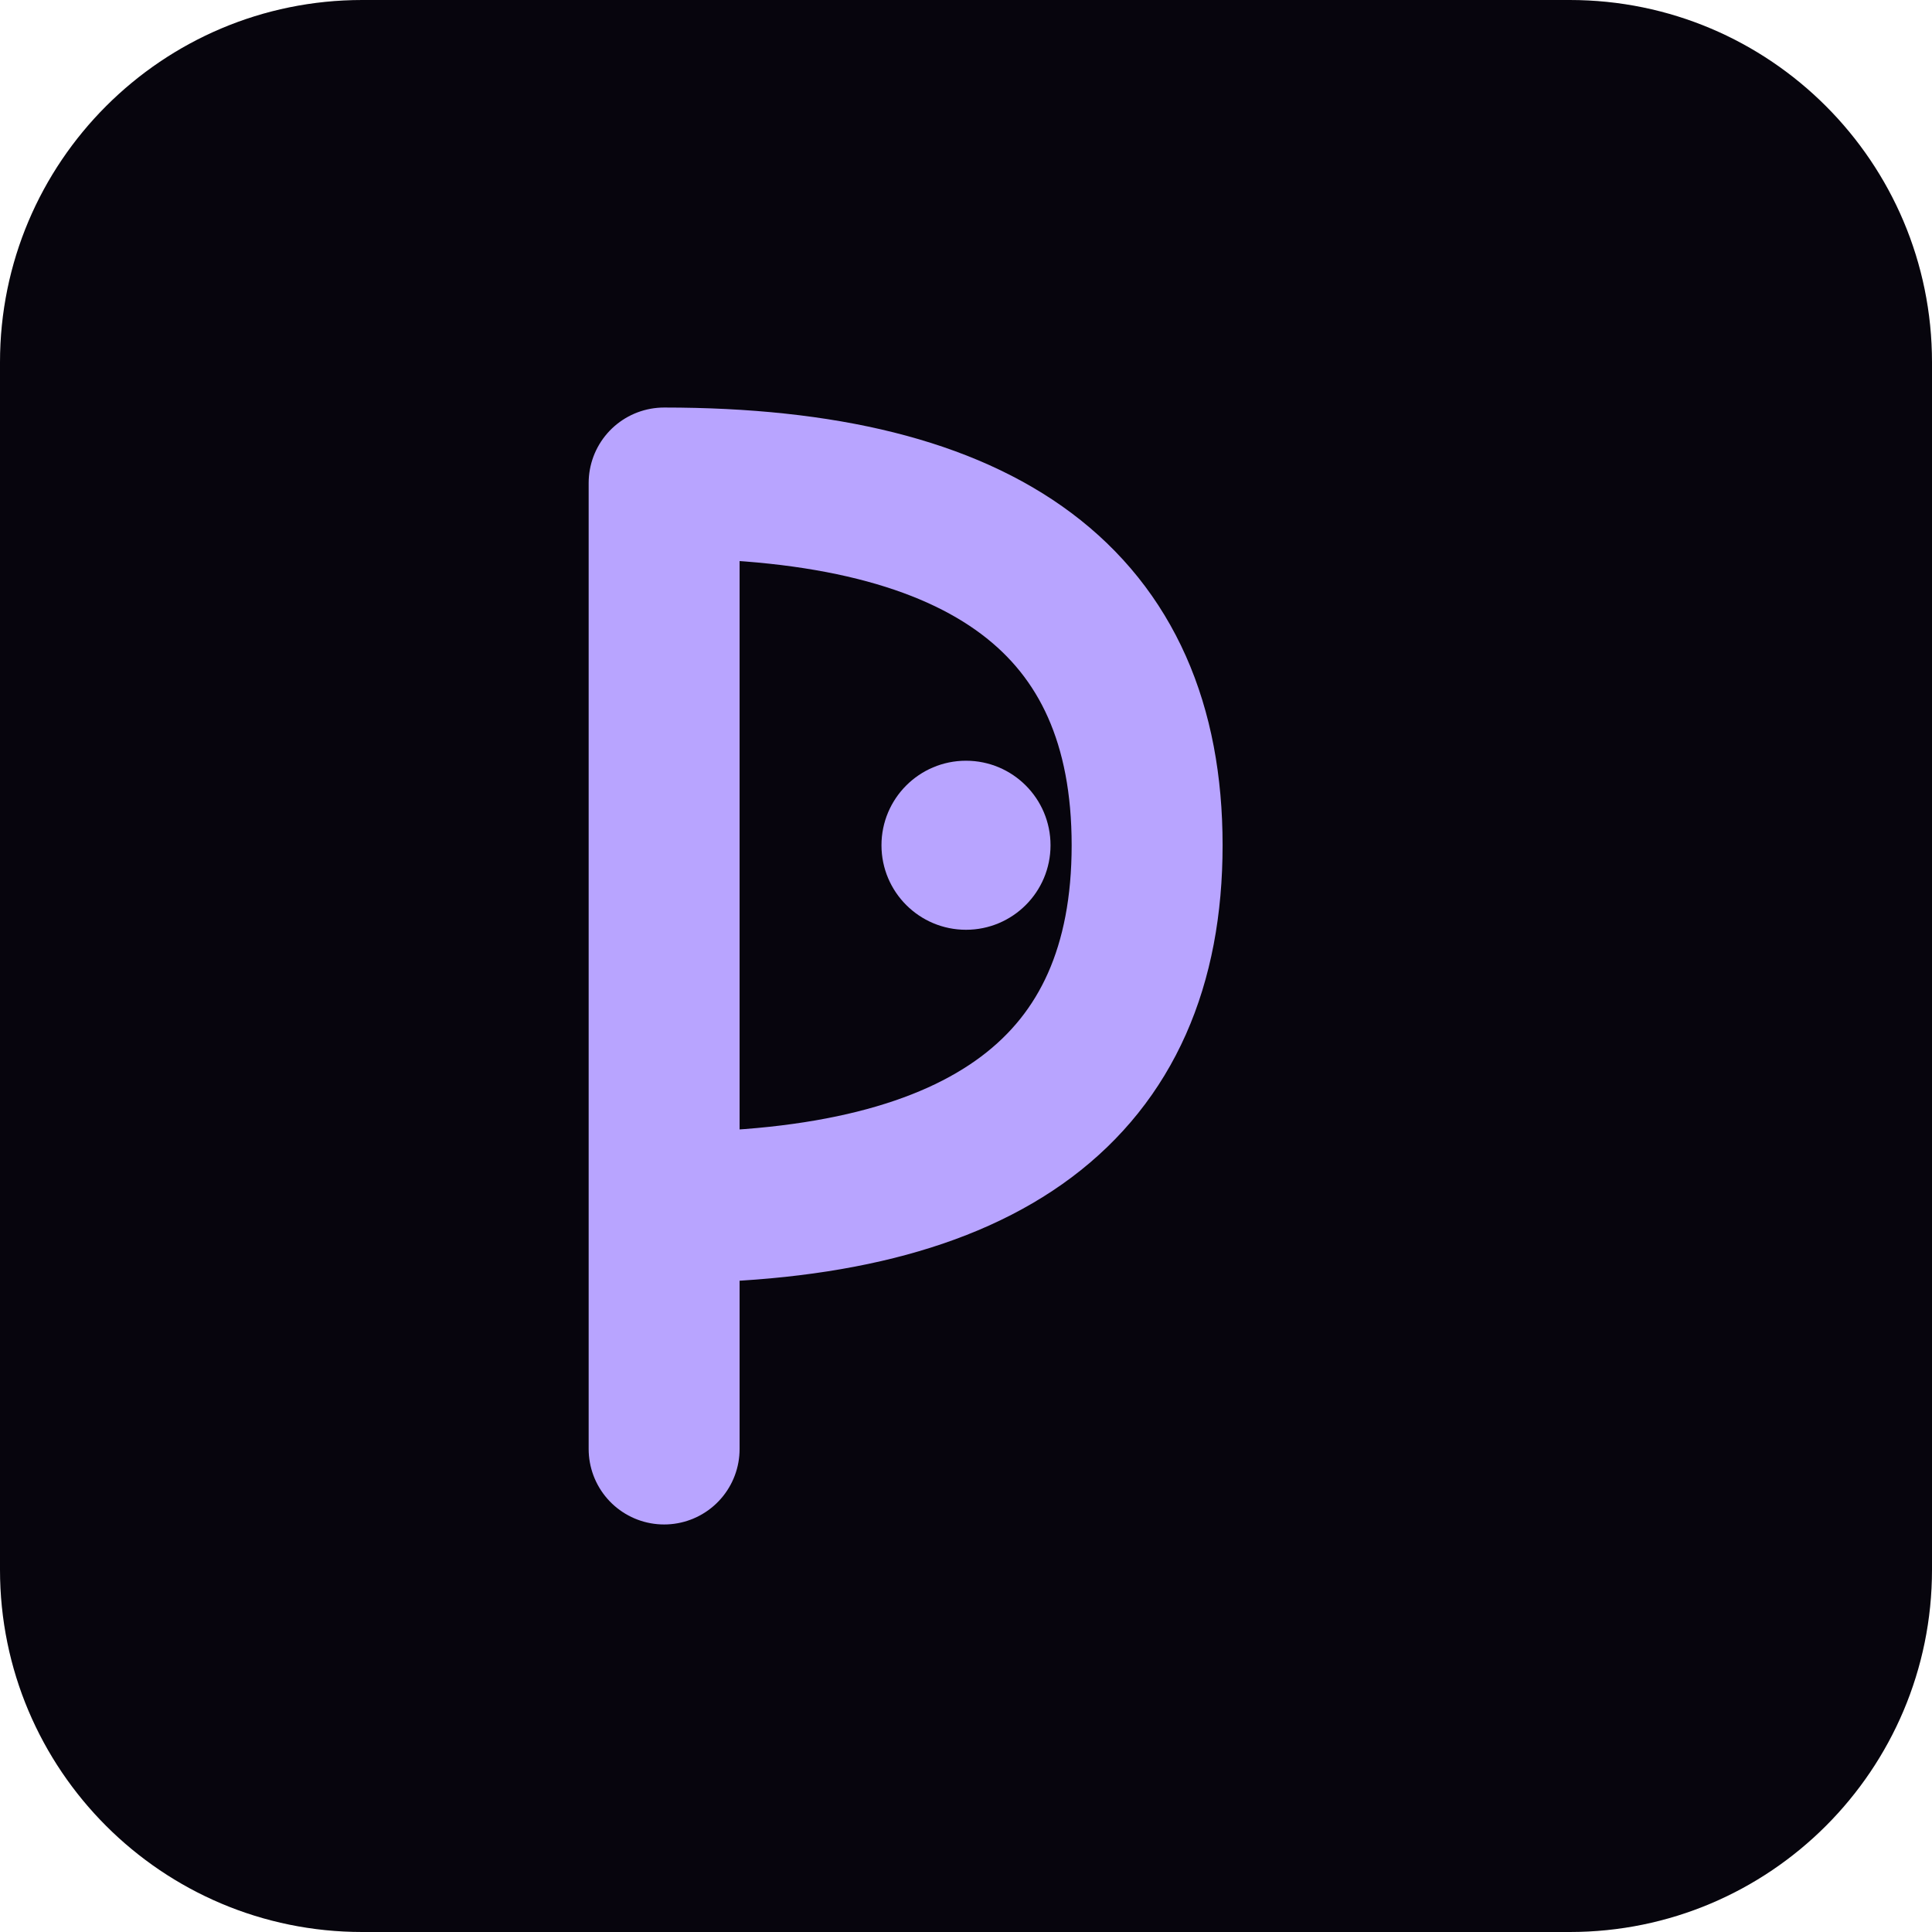
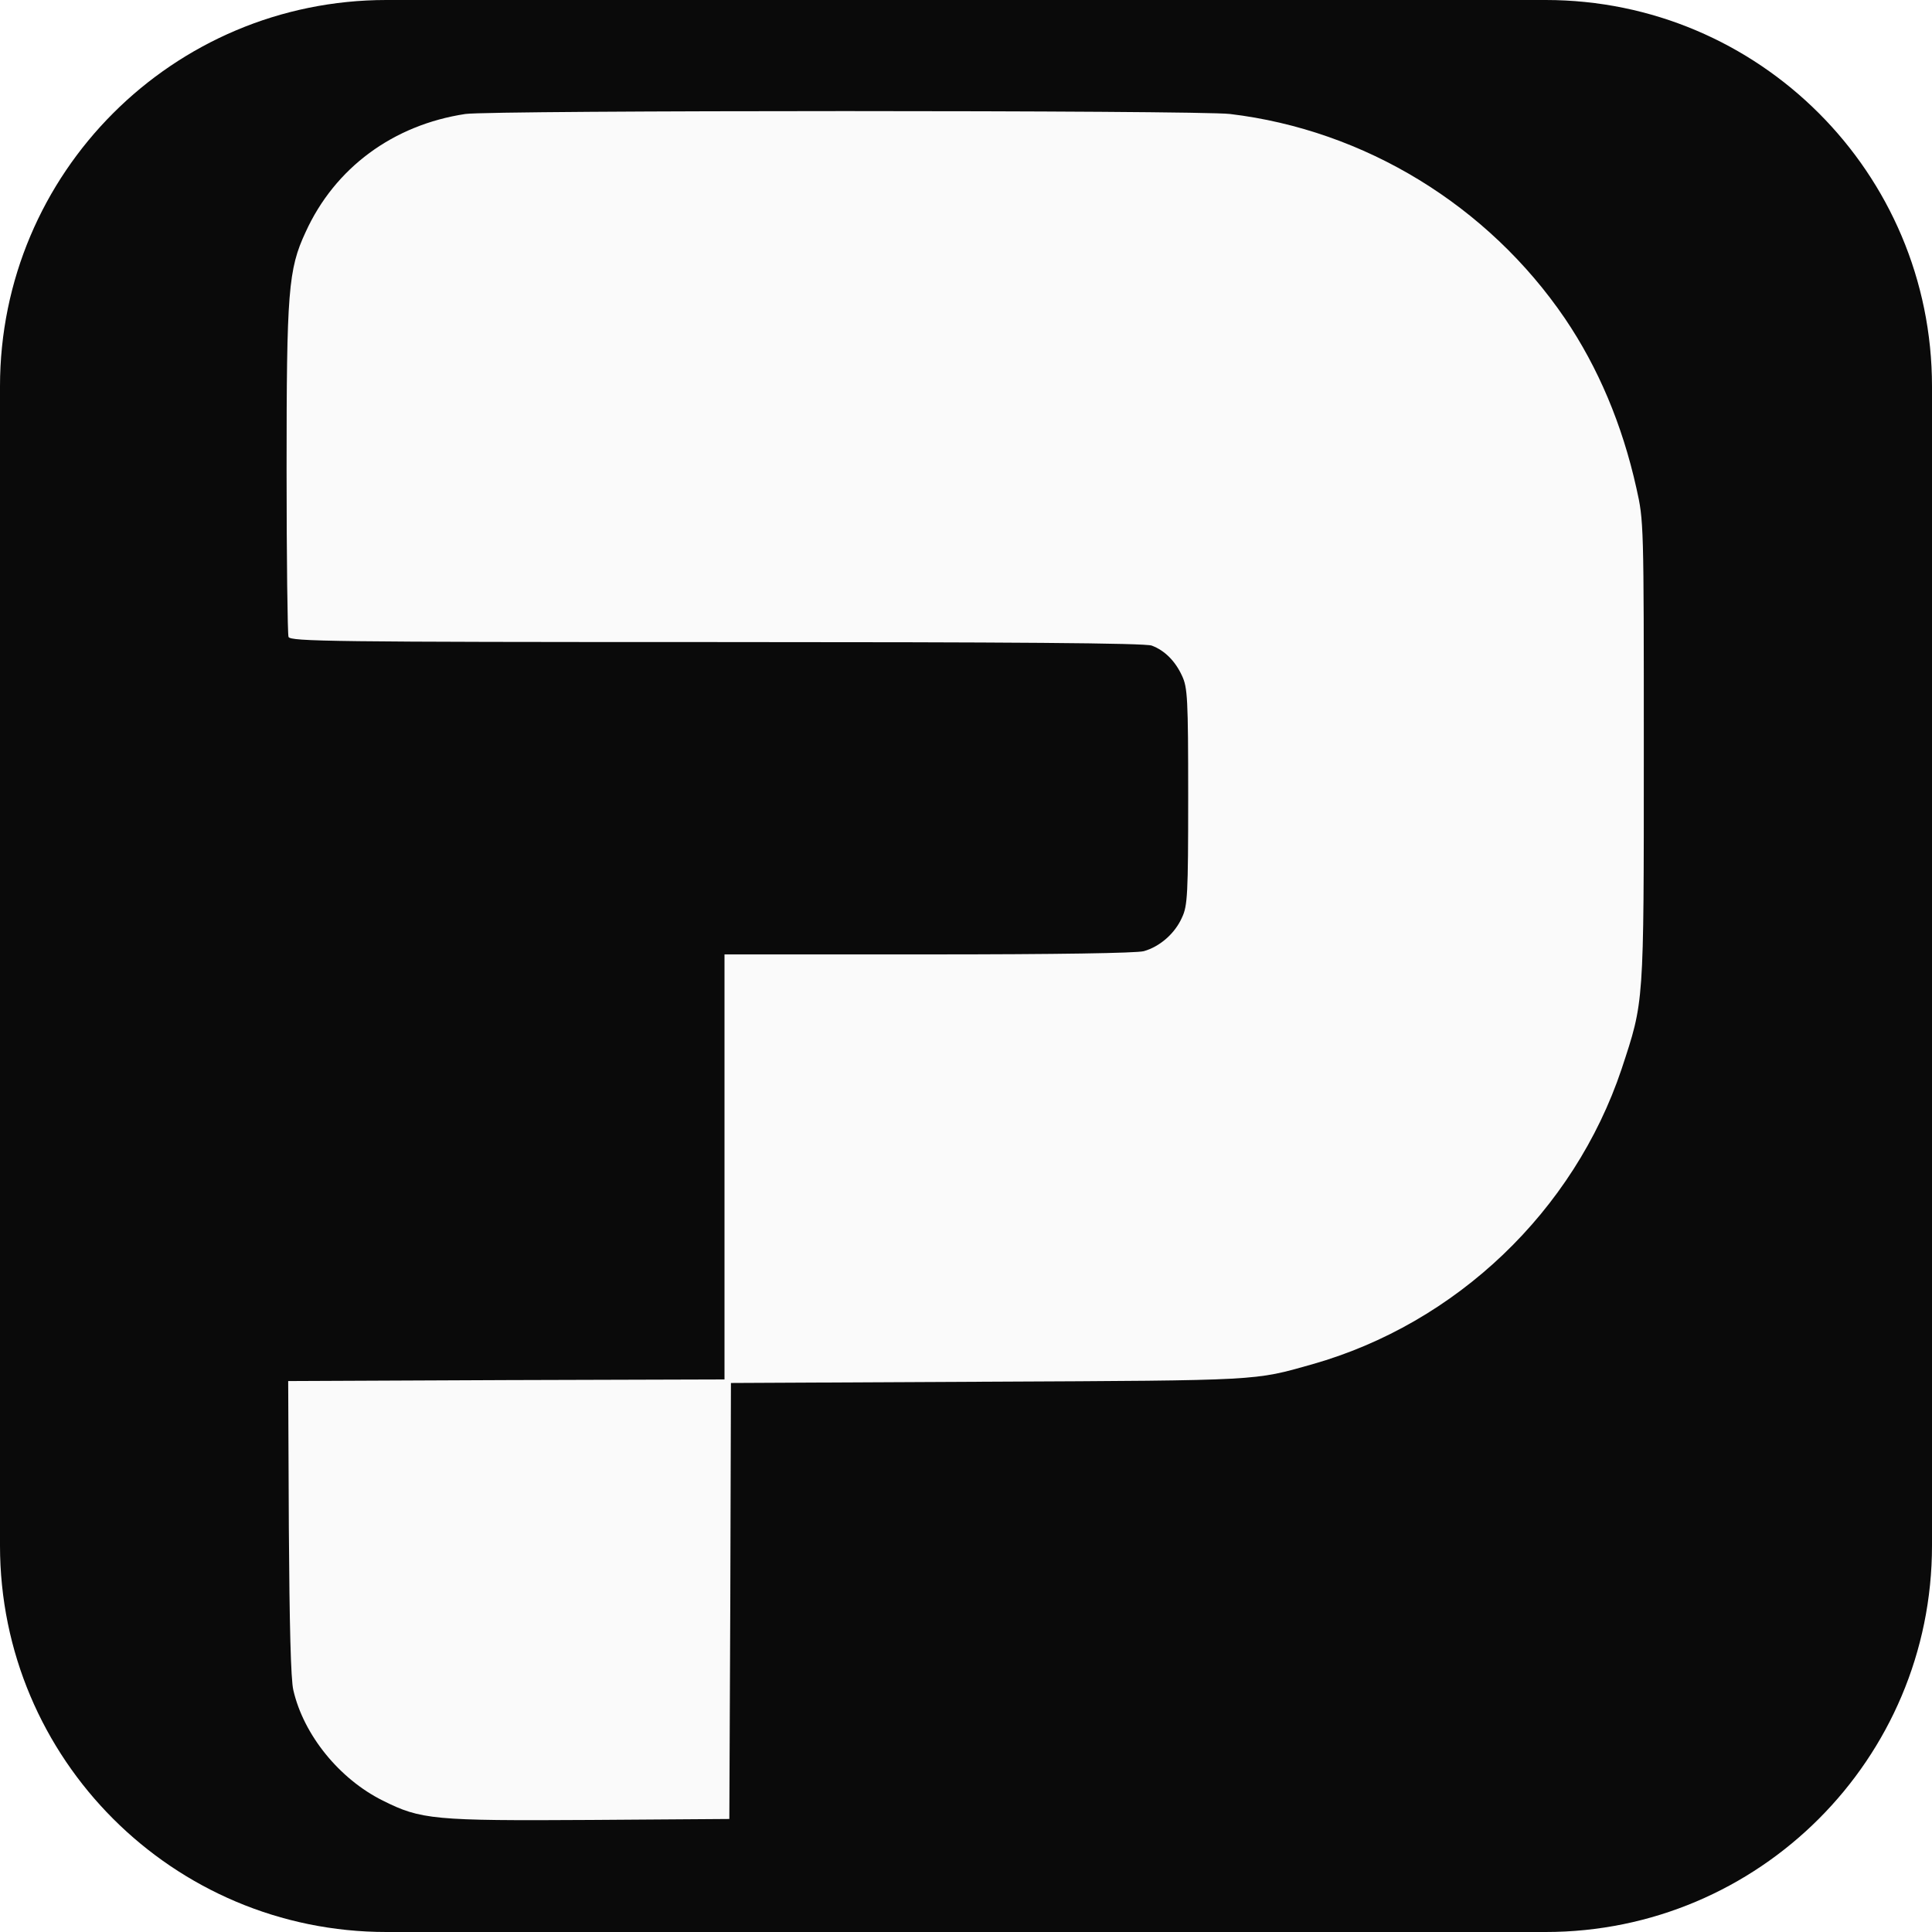
- <svg xmlns="http://www.w3.org/2000/svg" viewBox="0 0 32 32">
-   <rect width="32" height="32" rx="6" fill="#07050d" />
-   <path d="M11 8 L11 24 M11 8 Q19 8, 19 14 T11 20" stroke="#b8a4ff" stroke-width="2.5" fill="none" stroke-linecap="round" />
-   <circle cx="16" cy="14" r="1.4" fill="#b8a4ff" />
+ <svg xmlns="http://www.w3.org/2000/svg" viewBox="0 0 600 600">
+   <rect width="600" height="600" fill="#0a0a0a" rx="120" />
+   <g transform="translate(89,565.4) scale(0.1,-0.1)" fill="#fafafa">
+     <path d="M555 5300 c-224 -34 -405 -167 -496 -367 -54 -116 -59 -184 -59 -738 0 -277 3 -510 6 -519 6 -14 132 -16 1329 -16 913 0 1332 -3 1352 -11 40 -15 73 -48 94 -94 17 -36 19 -70 19 -375 0 -304 -2 -339 -19 -375 -22 -50 -69 -91 -119 -105 -24 -6 -265 -10 -669 -10 l-633 0 0 -660 0 -660 -677 -2 -678 -3 2 -455 c2 -300 6 -472 14 -505 32 -139 143 -276 278 -343 118 -59 157 -63 646 -60 l430 3 3 677 2 677 803 4 c847 4 821 3 1002 54 448 127 813 476 961 917 70 213 69 192 69 986 0 711 0 716 -23 818 -44 198 -119 375 -222 527 -239 351 -622 585 -1040 635 -98 12 -2297 12 -2375 0z" />
+   </g>
</svg>
